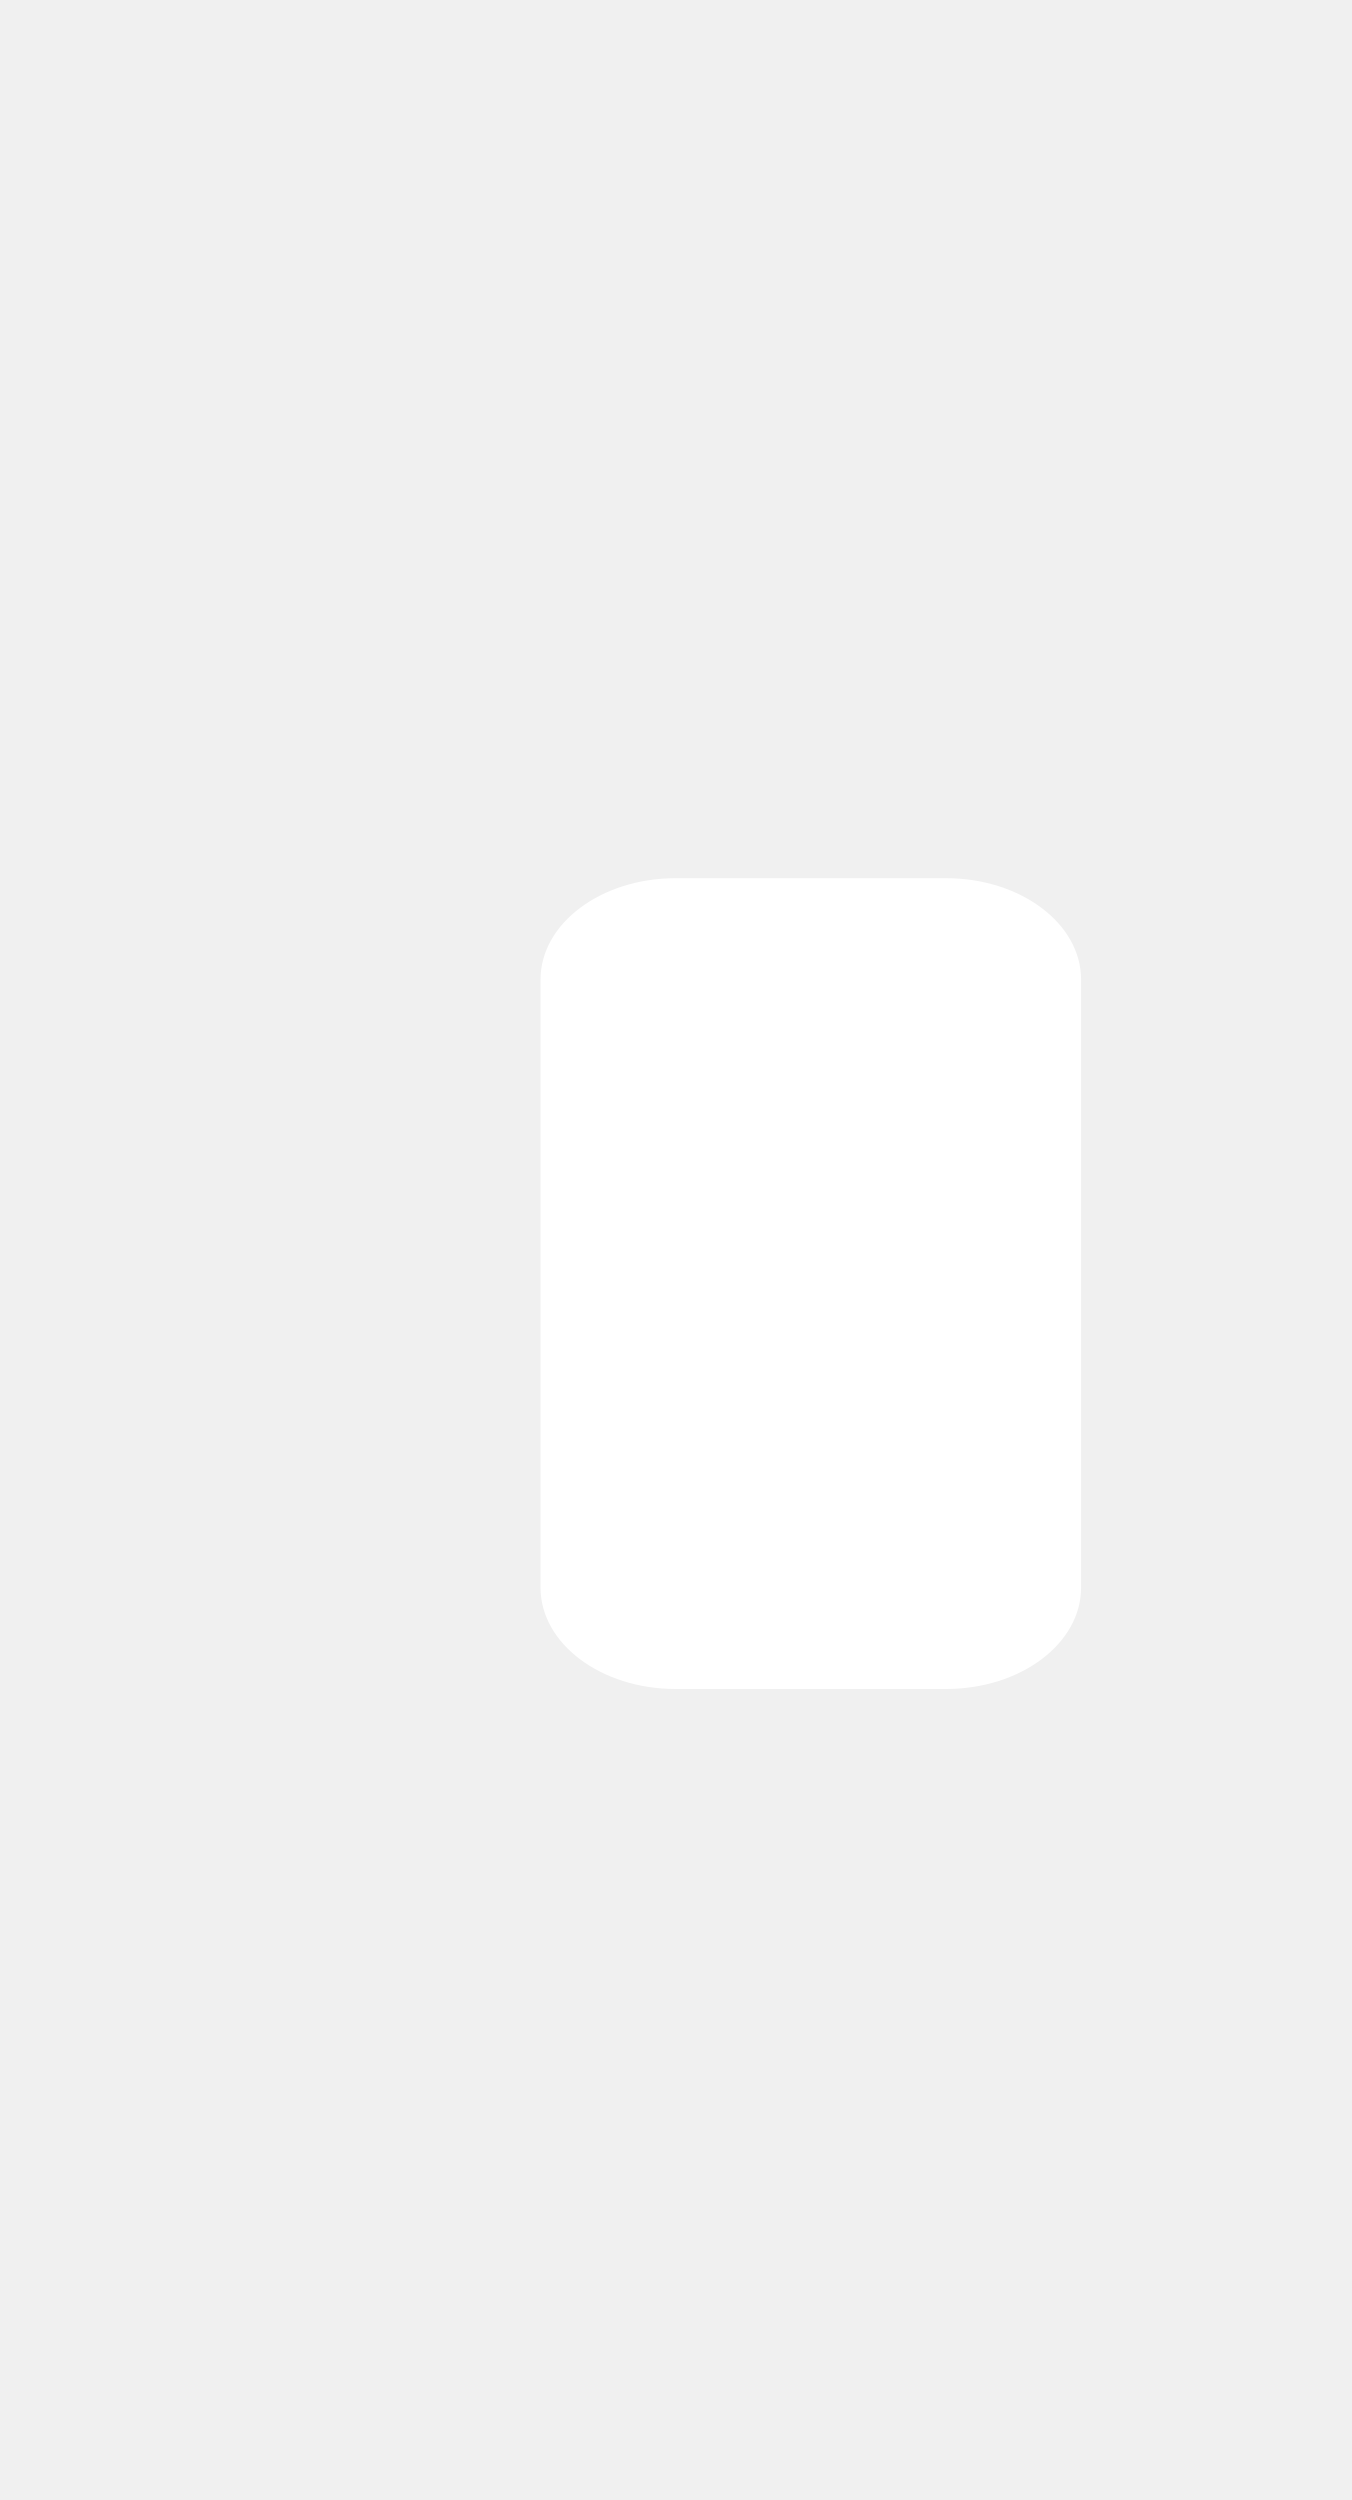
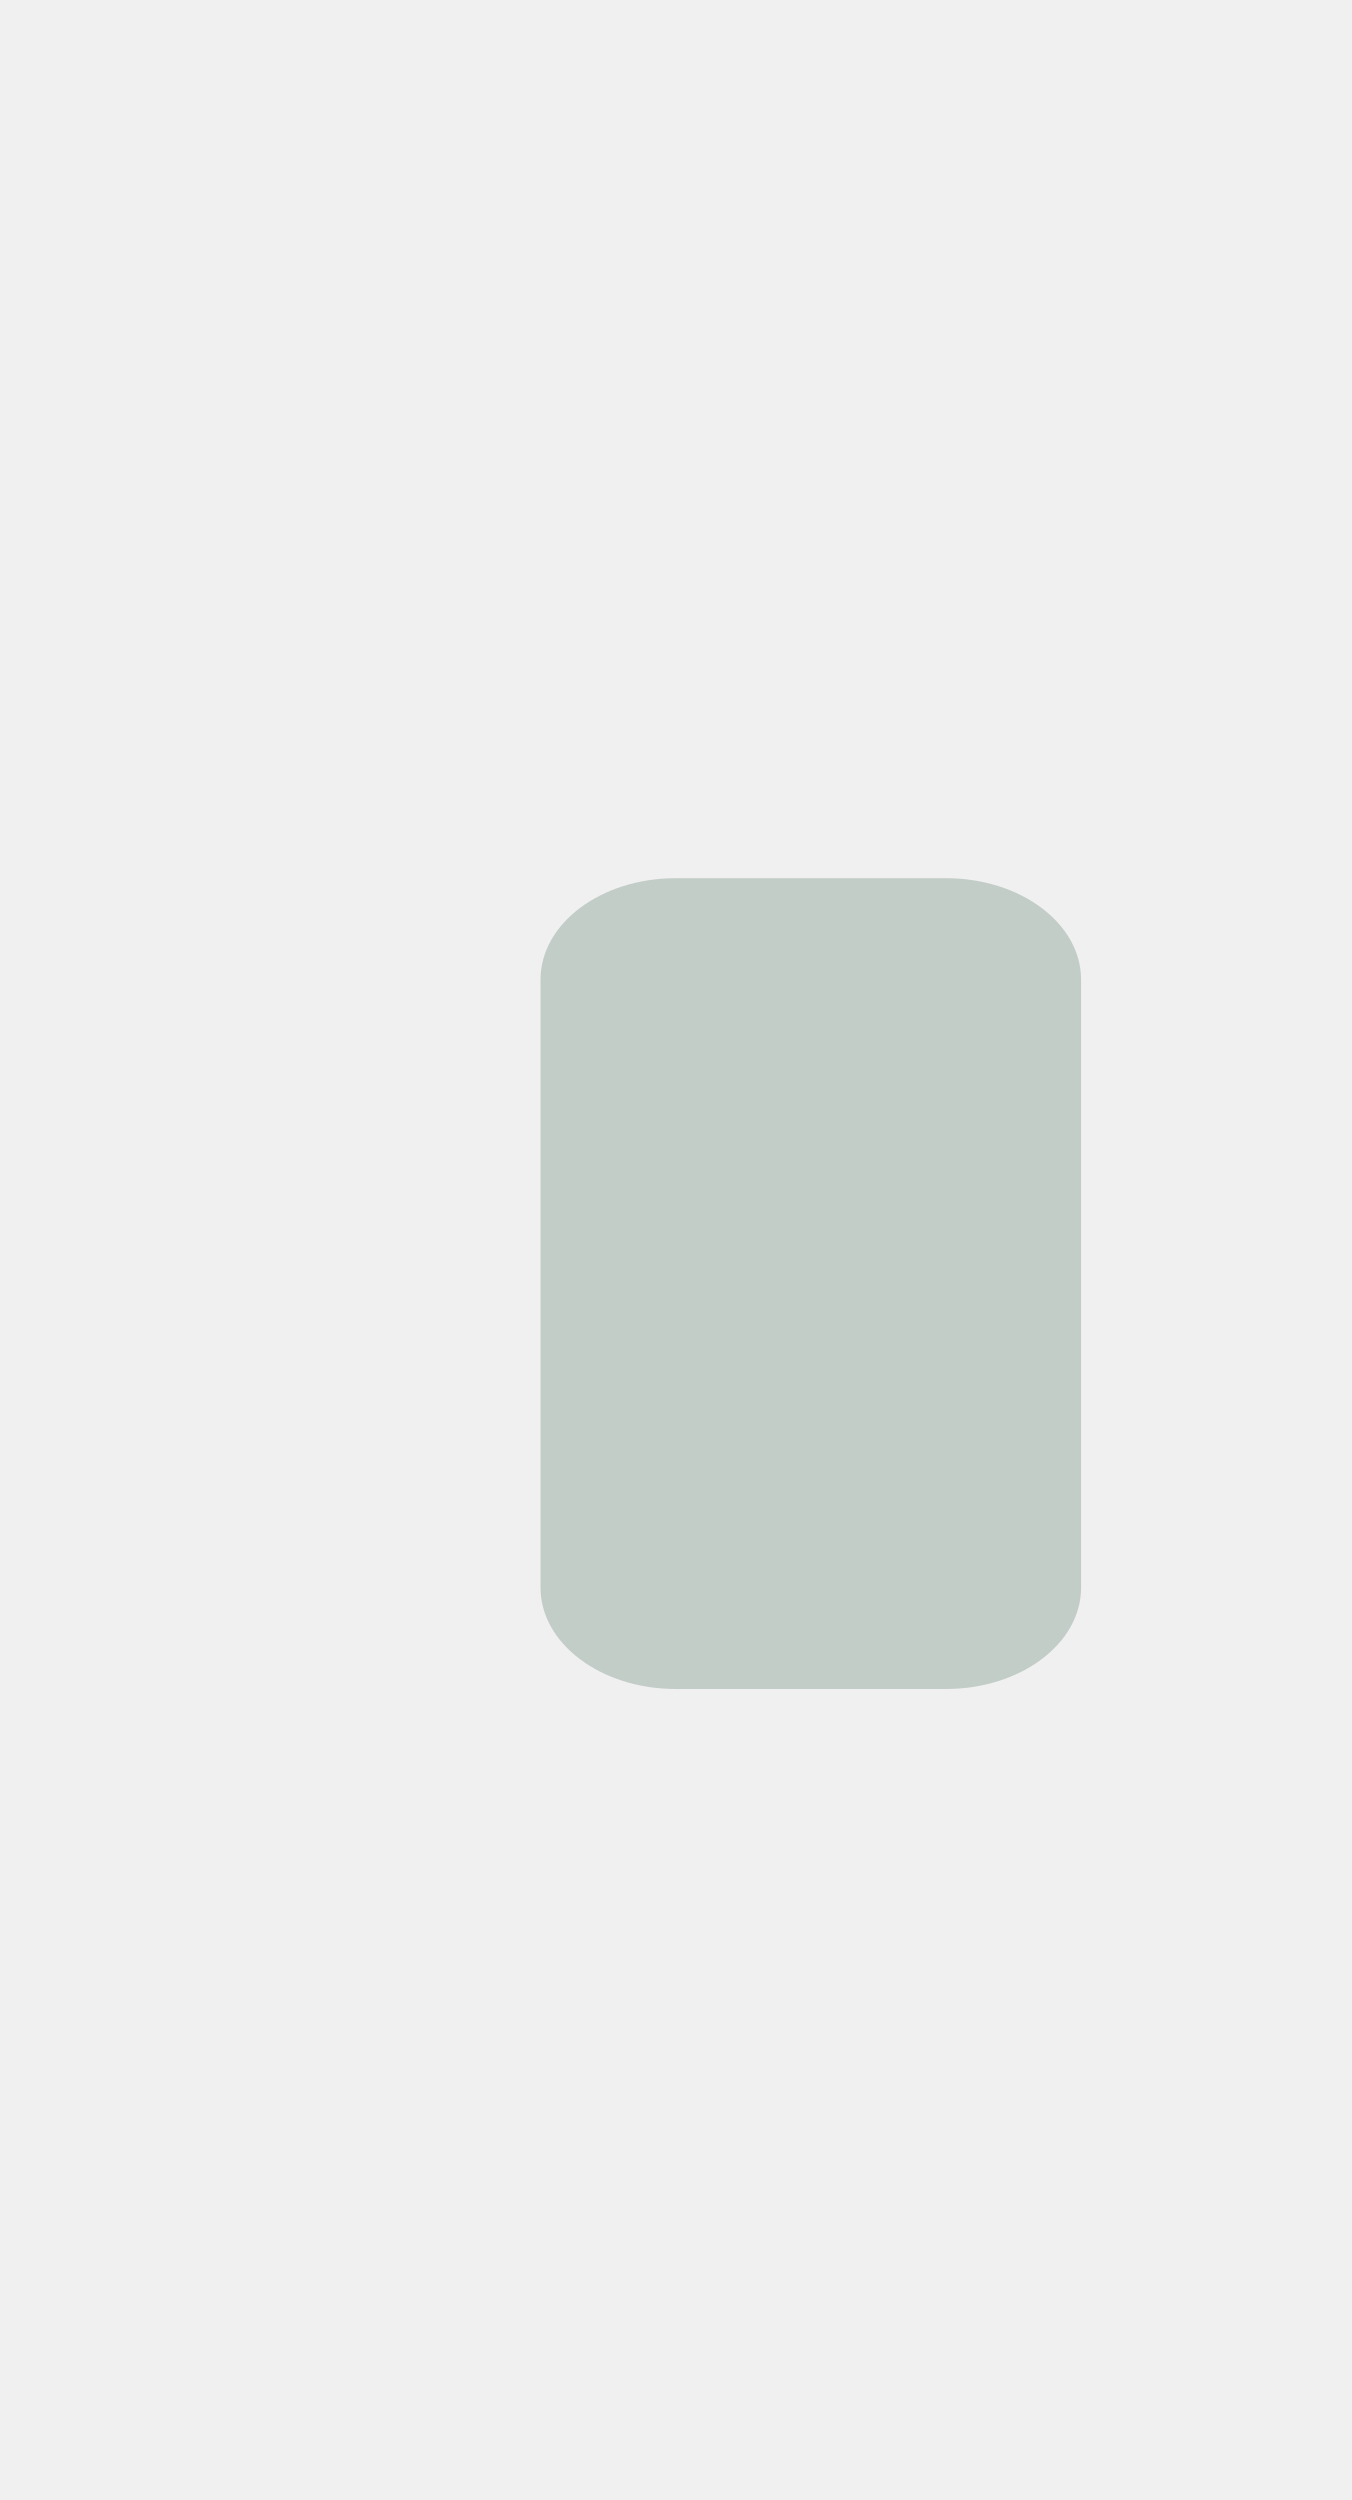
<svg xmlns="http://www.w3.org/2000/svg" width="20" height="37">
  <defs>
    <clipPath>
-       <rect y="1015.36" x="20" height="37" width="20" opacity="0.12" fill="#2e8b57" color="#d3dae3" />
+       <rect y="1015.36" x="20" height="37" width="20" opacity="0.12" fill="#2e8b57" color="#c3cdc8" />
    </clipPath>
    <clipPath>
-       <rect y="1033.36" x="20" height="19" width="10" opacity="0.12" fill="#2e8b57" color="#d3dae3" />
+       <rect y="1033.36" x="20" height="19" width="10" opacity="0.12" fill="#2e8b57" color="#c3cdc8" />
    </clipPath>
  </defs>
  <g transform="translate(0,-1015.362)">
    <g transform="matrix(2,0,0,1.499997,4,-530.6777)">
-       <rect rx="1" y="1039.36" x="2" height="8" width="4" fill="#ffffff" />
+       <rect rx="1" y="1039.36" x="2" height="8" width="4" fill="#c3cdc8" />
    </g>
  </g>
</svg>
